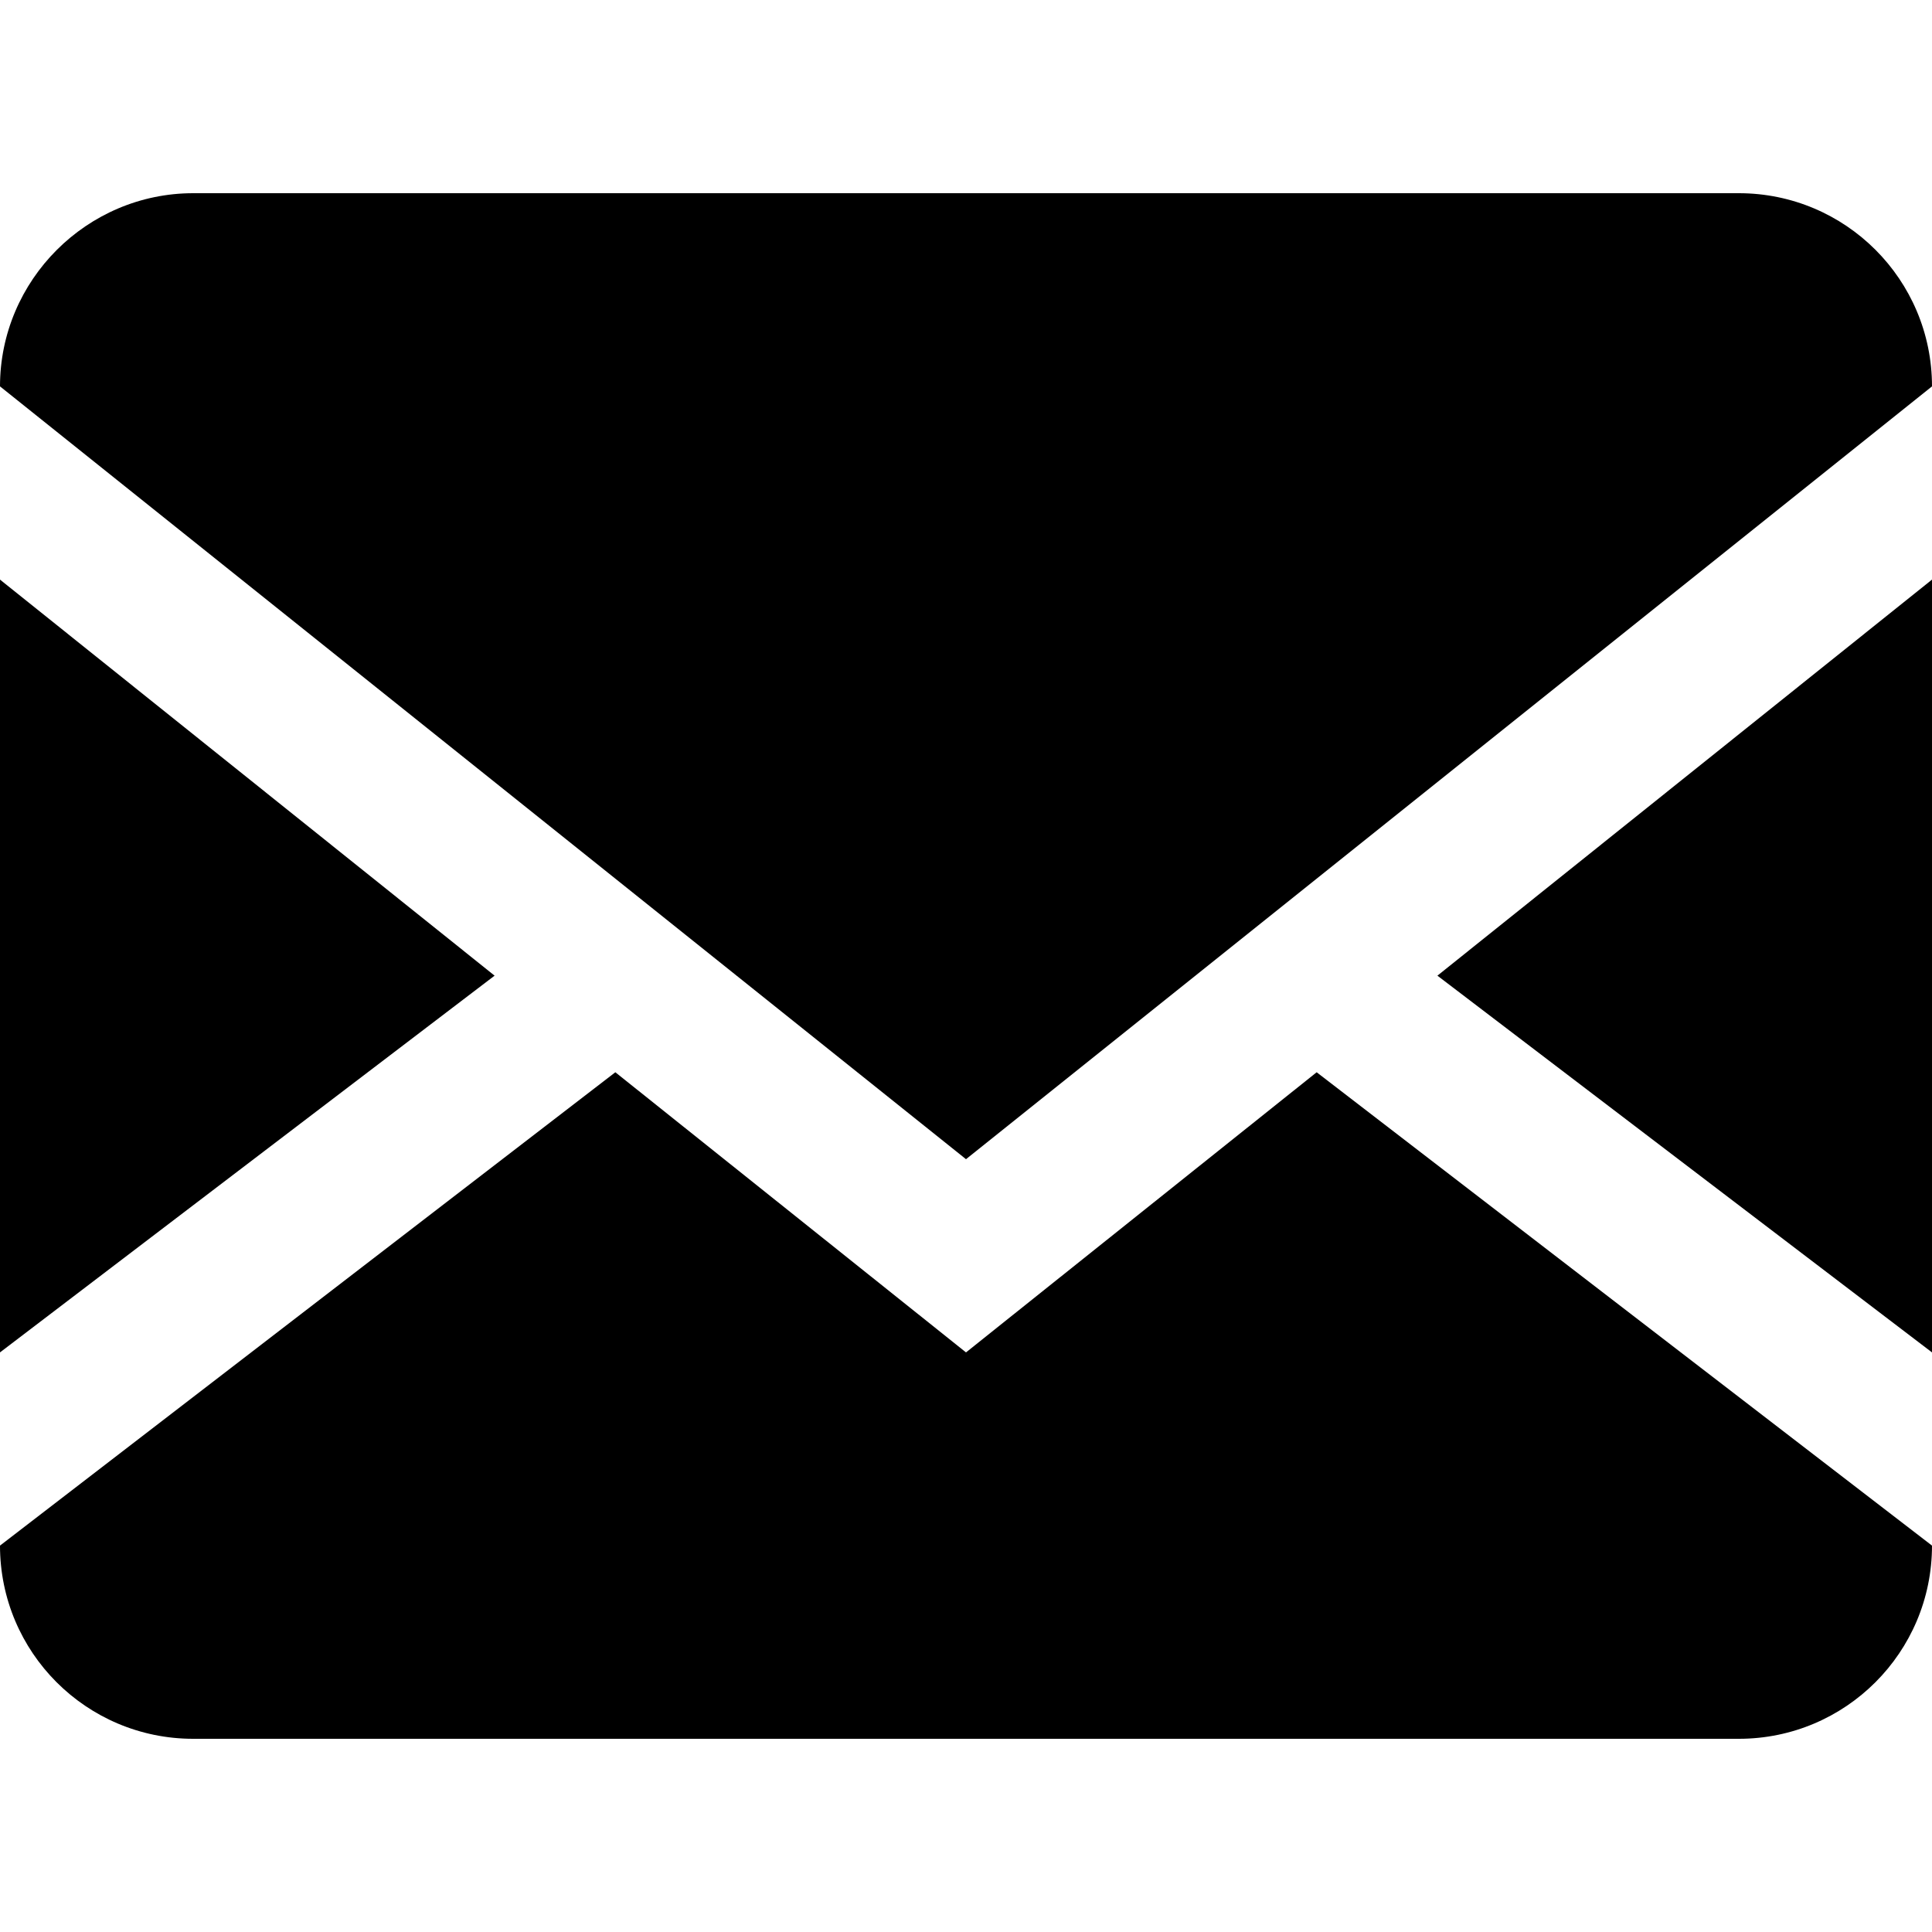
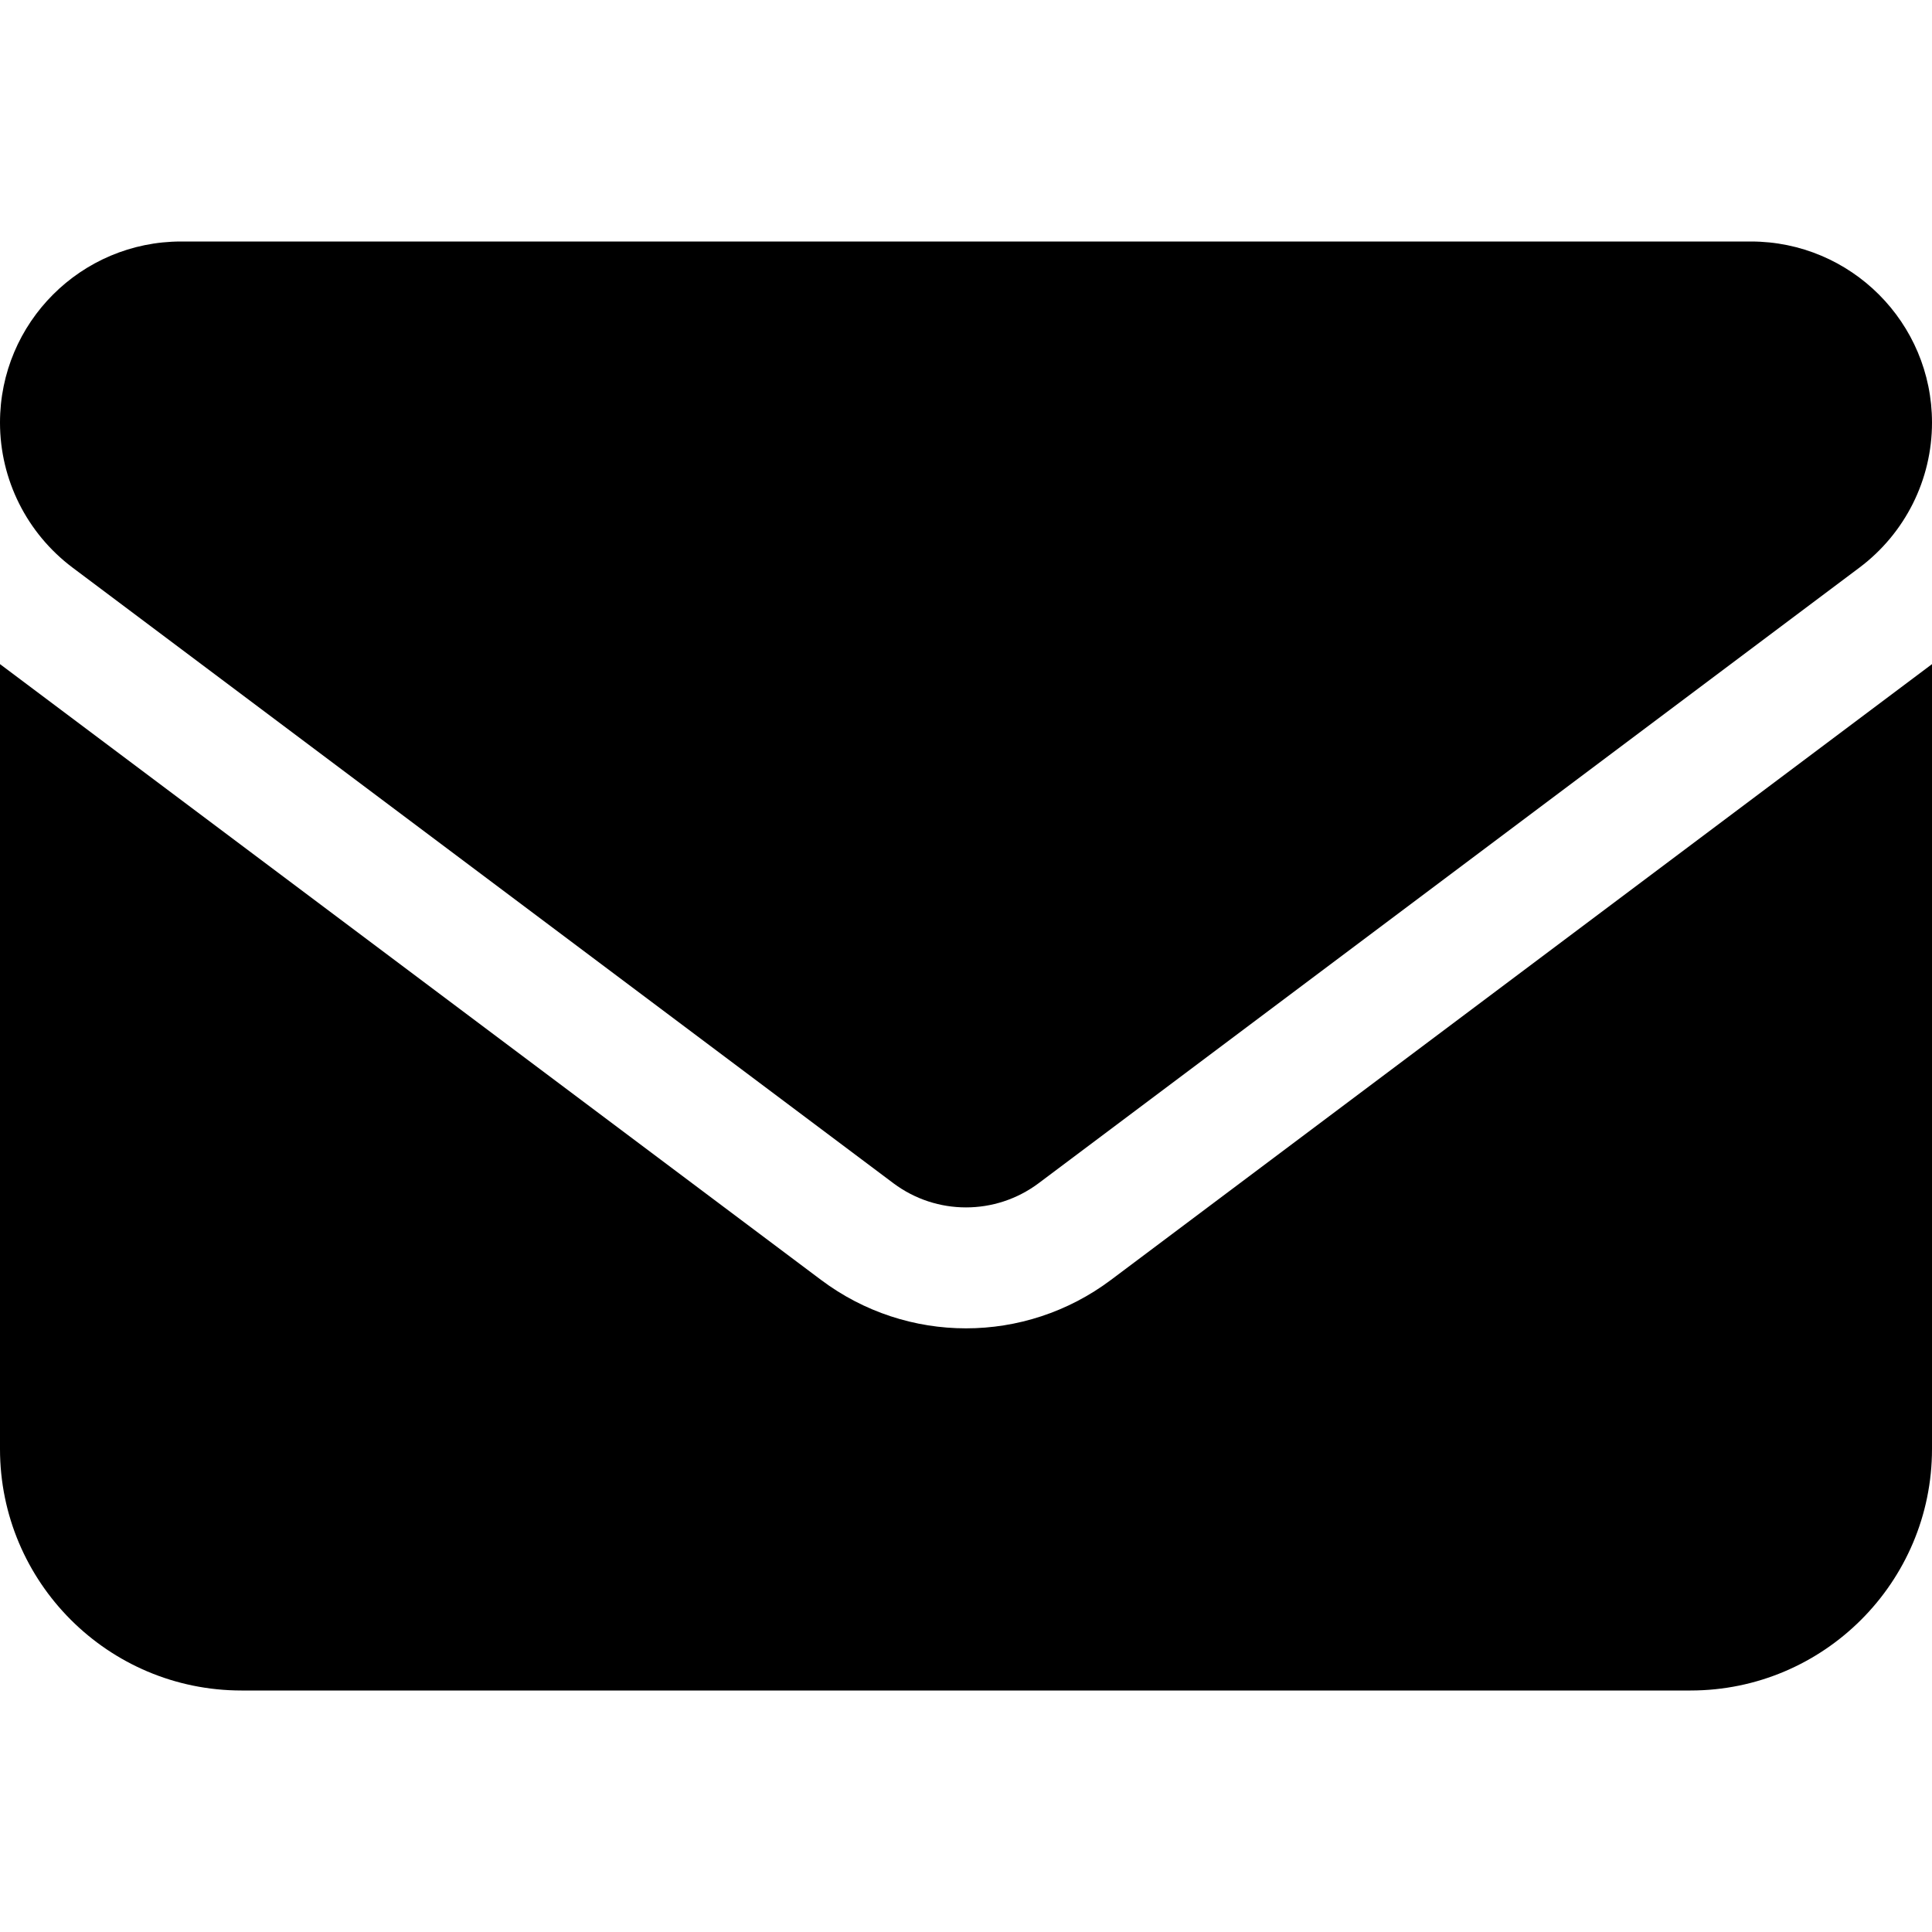
- <svg xmlns="http://www.w3.org/2000/svg" version="1.1" viewBox="0 0 20 20">
-   <path d="M18 2c1.105 0 2 0.895 2 2v0 12c0 1.105-0.895 2-2 2v0h-16c-1.105 0-2-0.895-2-2v0-12c0-1.1 0.9-2 2-2h16zM13.63 11.1l6.37 4.9v-2l-5.12-3.9 5.12-4.1v-2l-10 8-10-8v2l5.12 4.1-5.12 3.9v2l6.37-4.9 3.63 2.9 3.63-2.9z" />
+ <svg xmlns="http://www.w3.org/2000/svg" viewBox="0 0 512 512">
+   <path d="M464 64C490.5 64 512 85.49 512 112C512 127.1 504.9 141.3 492.8 150.4L275.2 313.6C263.8 322.1 248.2 322.1 236.8 313.6L19.2 150.4C7.113 141.3 0 127.1 0 112C0 85.49 21.49 64 48 64H464zM217.6 339.2C240.4 356.3 271.6 356.3 294.4 339.2L512 176V384C512 419.3 483.3 448 448 448H64C28.65 448 0 419.3 0 384V176L217.6 339.2z" />
</svg>
